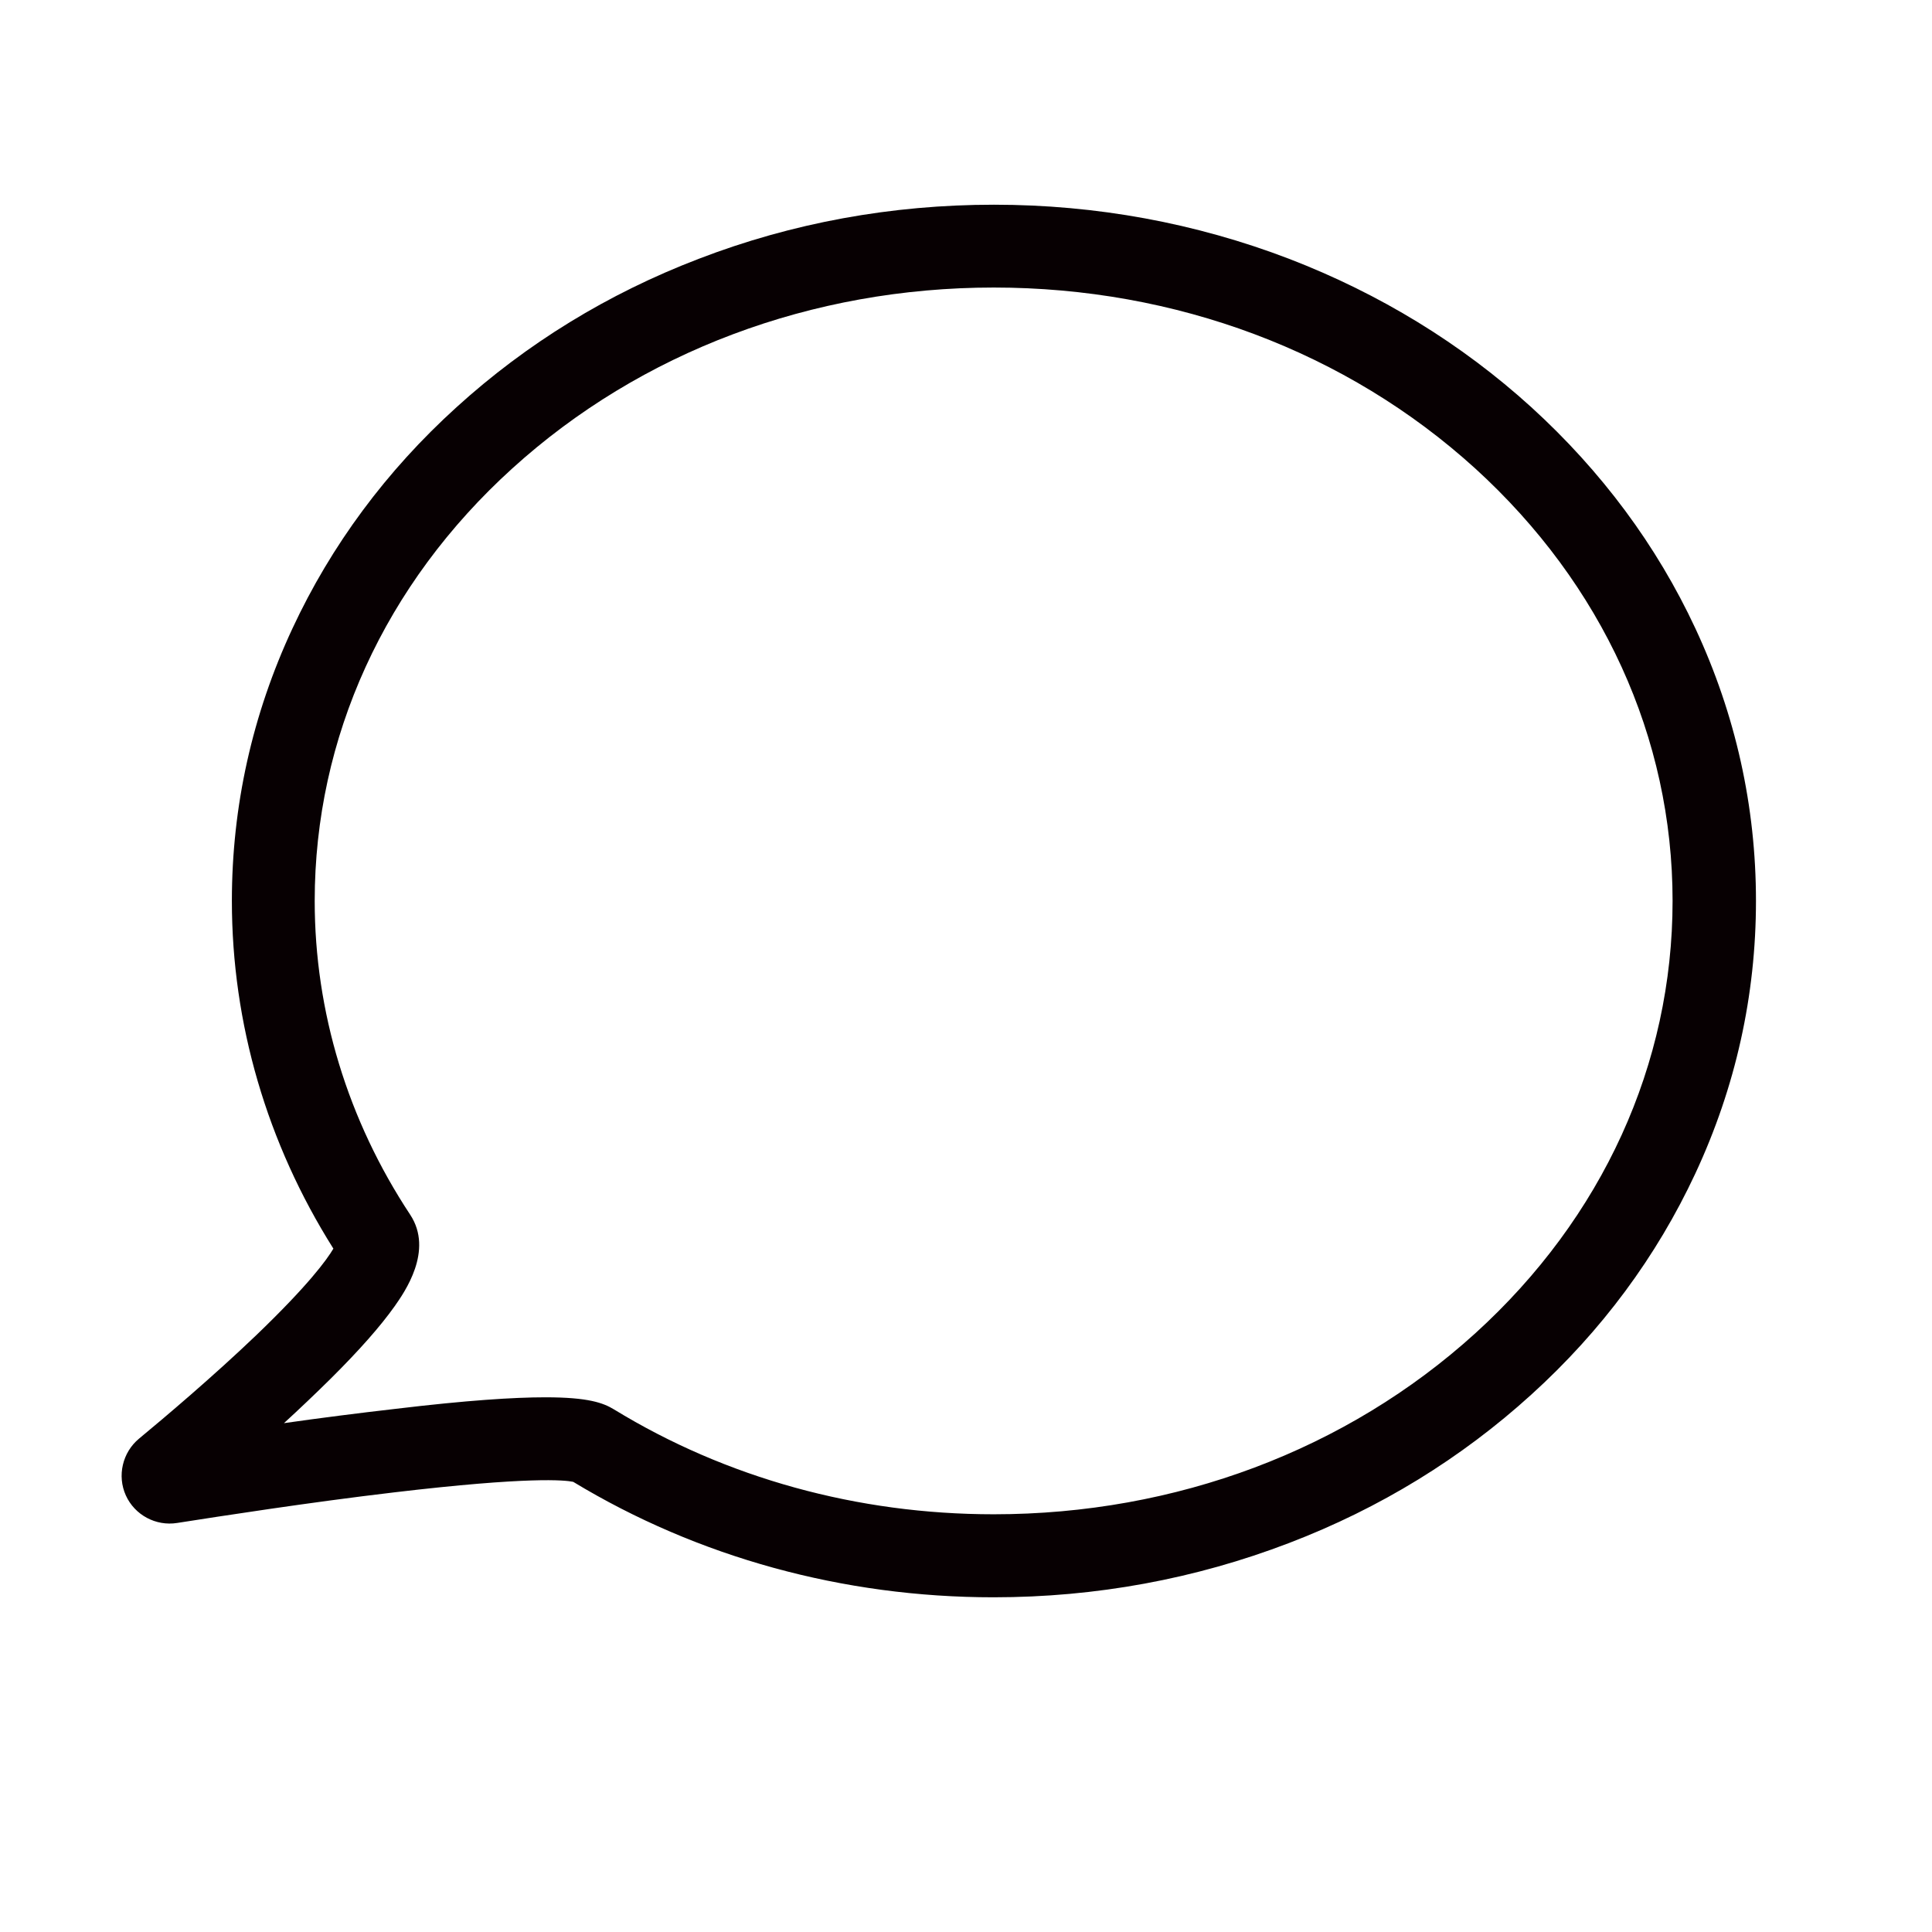
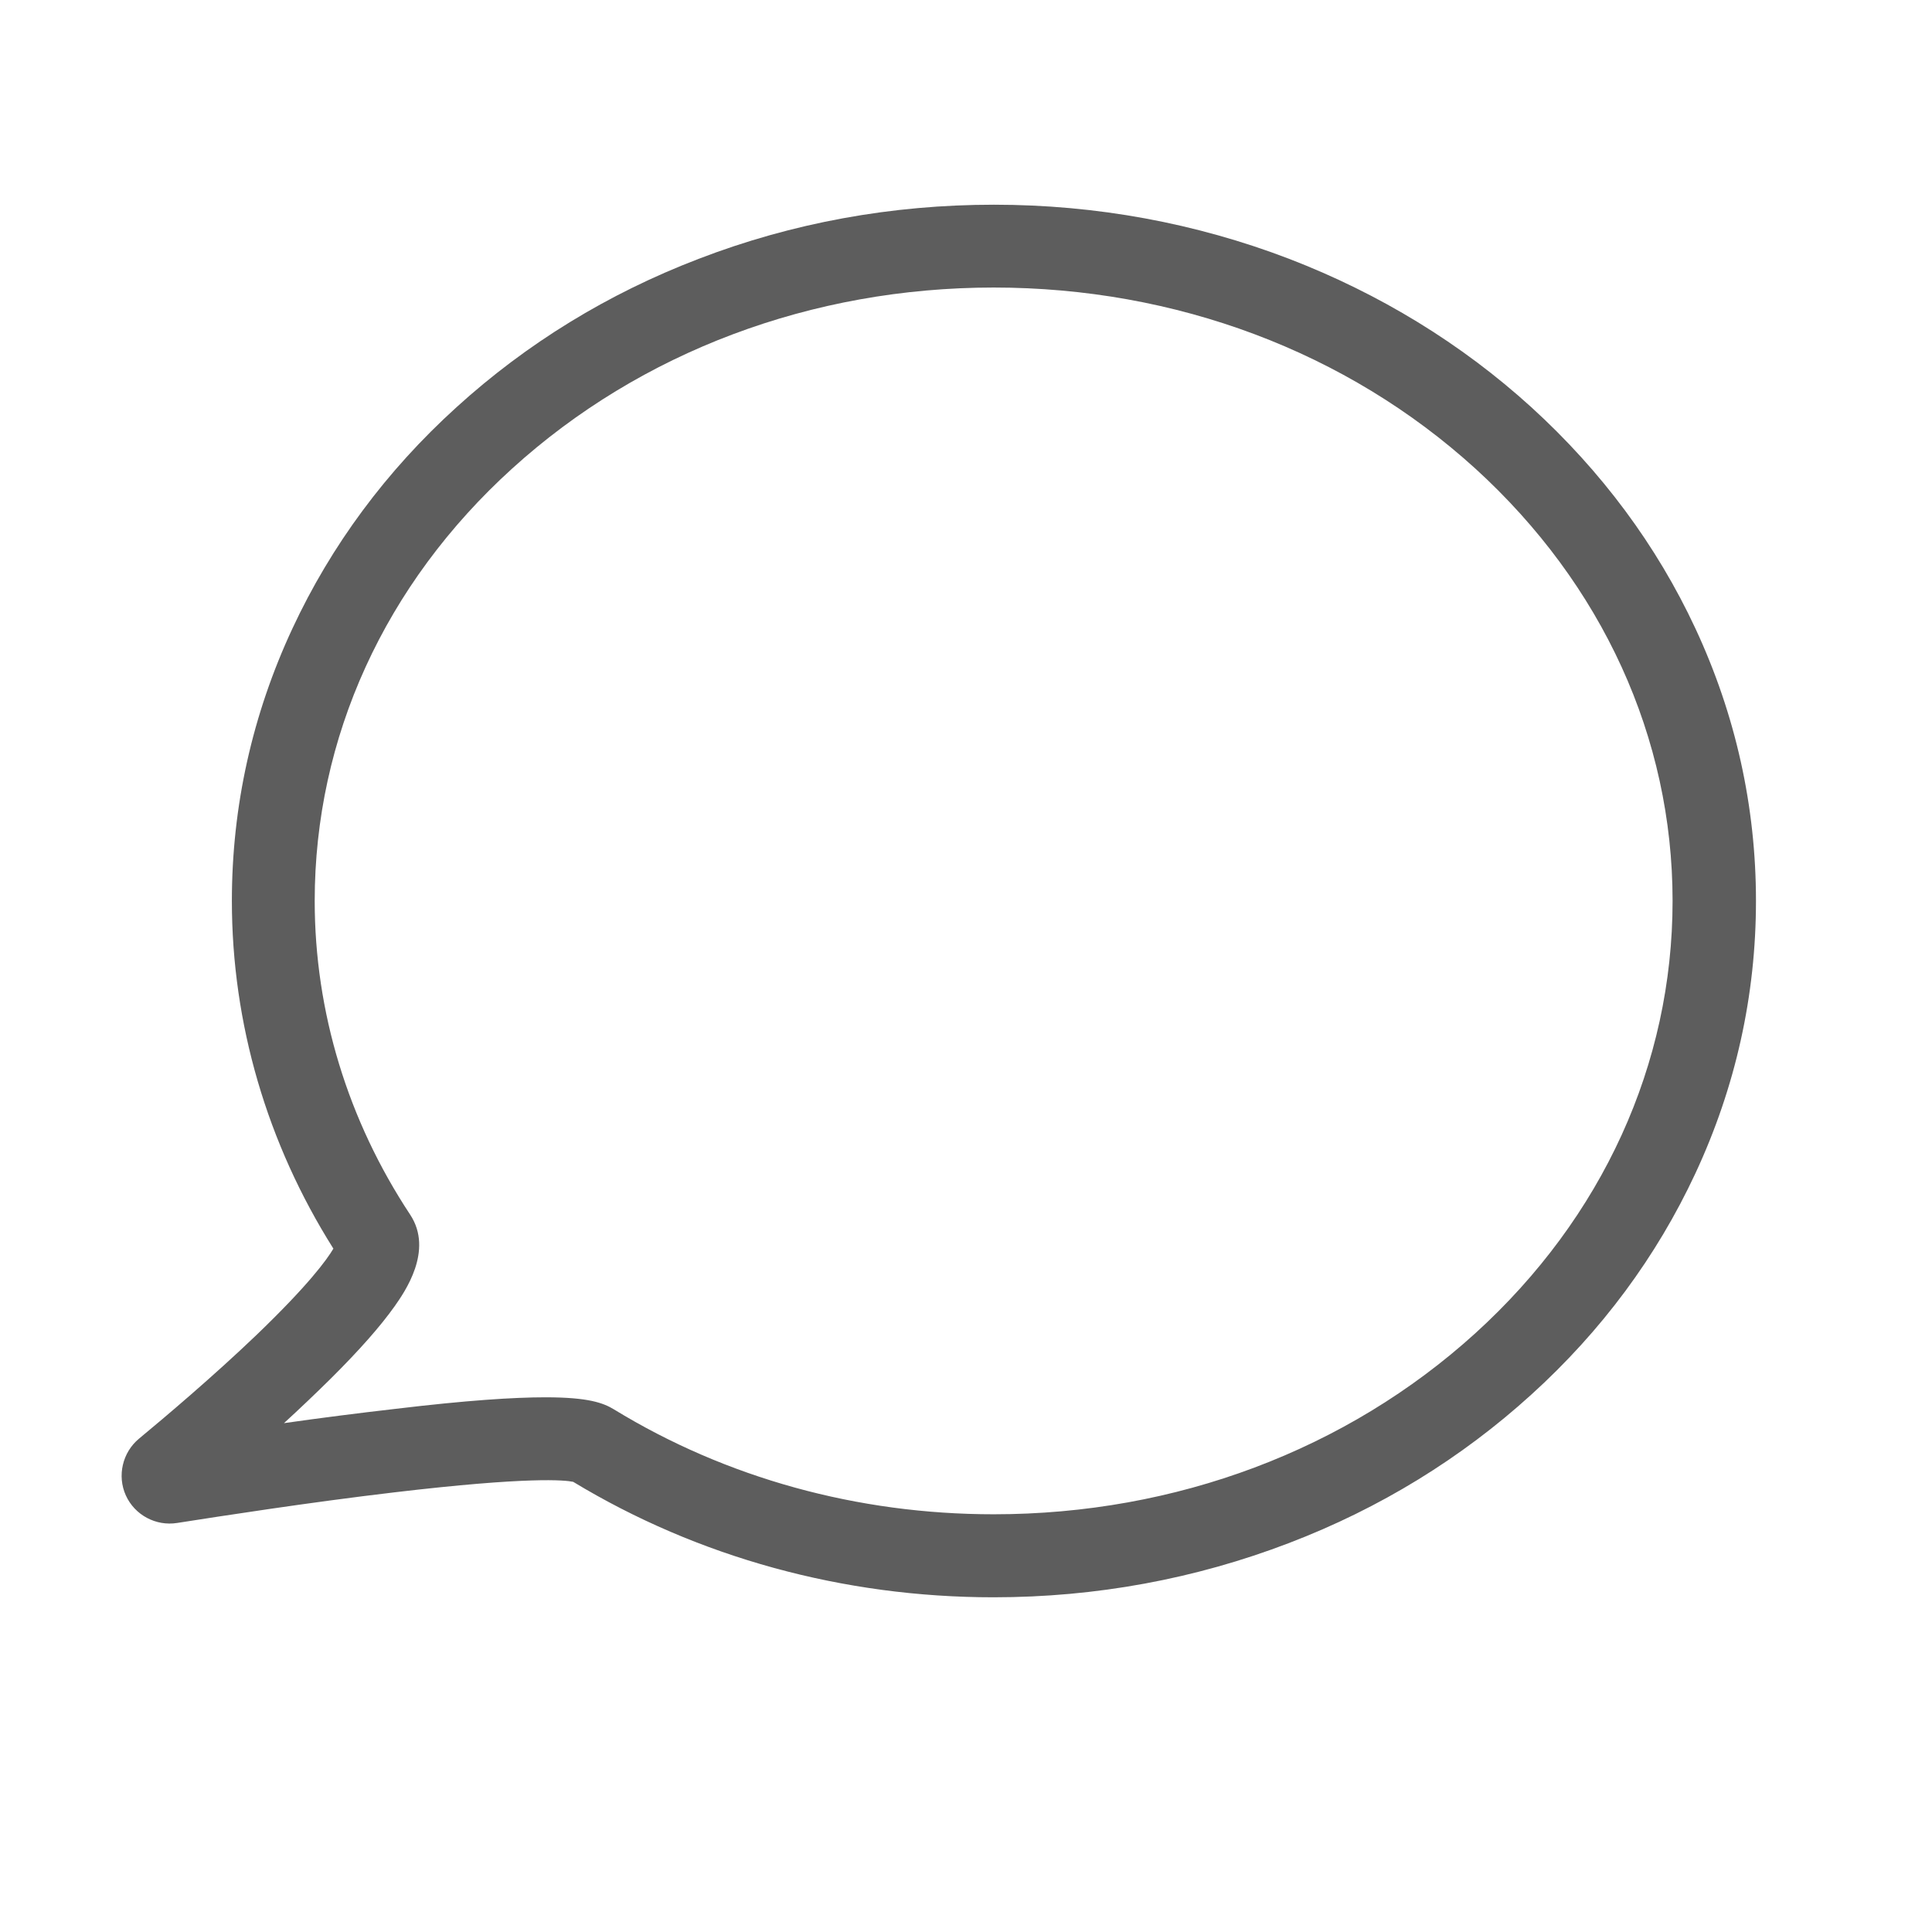
<svg xmlns="http://www.w3.org/2000/svg" t="1675561325511" class="icon" viewBox="0 0 1024 1024" version="1.1" p-id="7497" width="200" height="200">
-   <path d="M898.6 333.1c-20.5-44-49.8-83.4-87-117.3-37.1-33.7-80.3-60.1-128.3-78.6-49.6-19-102.3-28.7-156.5-28.7s-106.9 9.6-156.5 28.7c-48.1 18.4-91.2 44.9-128.3 78.6-37.3 33.8-66.5 73.3-87 117.3-21.3 45.7-32.1 94.3-32.1 144.4 0 64.9 18.6 128.5 53.8 184.3-3.4 5.8-13.2 19.3-40.9 45.9-23.1 22.1-48.8 43.8-62.1 54.8-8.8 7.3-11.7 19.7-7 30.1 4.7 10.4 15.9 16.4 27.2 14.6 23.7-3.7 70-10.9 114.9-16.2 71.8-8.5 90.7-6.5 95-5.6 66.1 40 143.1 61.2 222.8 61.2 54.2 0 106.9-9.7 156.7-28.8 48.1-18.4 91.2-44.9 128.3-78.6 37.3-33.8 66.5-73.3 87-117.3 21.3-45.7 32.1-94.3 32.1-144.4 0-50.1-10.8-98.7-32.1-144.4zM781.9 706.7c-68.1 61.8-158.7 95.9-255.2 95.9-72.2 0-141.8-19.2-201.3-55.6-5.6-3.4-13.5-6.4-36.3-6.4-16.8 0-41.7 1.6-79.3 6.1-20 2.3-40.4 4.9-59.3 7.6 8.3-7.6 16.7-15.6 24.7-23.5 15.3-15.2 26.4-27.8 34-38.5 5.1-7.3 20.8-29.4 8.2-48.5-33.1-50.1-50.6-107.6-50.6-166.3 0-86.5 37.1-167.9 104.7-229.2 68.1-61.8 158.7-95.9 255.2-95.9s187.1 34 255.2 95.9c67.4 61.4 104.6 142.7 104.6 229.2s-37.1 167.9-104.6 229.2z" fill="#070002" p-id="7498" />
+   <path d="M898.6 333.1c-20.5-44-49.8-83.4-87-117.3-37.1-33.7-80.3-60.1-128.3-78.6-49.6-19-102.3-28.7-156.5-28.7s-106.9 9.6-156.5 28.7c-48.1 18.4-91.2 44.9-128.3 78.6-37.3 33.8-66.5 73.3-87 117.3-21.3 45.7-32.1 94.3-32.1 144.4 0 64.9 18.6 128.5 53.8 184.3-3.4 5.8-13.2 19.3-40.9 45.9-23.1 22.1-48.8 43.8-62.1 54.8-8.8 7.3-11.7 19.7-7 30.1 4.7 10.4 15.9 16.4 27.2 14.6 23.7-3.7 70-10.9 114.9-16.2 71.8-8.5 90.7-6.5 95-5.6 66.1 40 143.1 61.2 222.8 61.2 54.2 0 106.9-9.7 156.7-28.8 48.1-18.4 91.2-44.9 128.3-78.6 37.3-33.8 66.5-73.3 87-117.3 21.3-45.7 32.1-94.3 32.1-144.4 0-50.1-10.8-98.7-32.1-144.4zM781.9 706.7c-68.1 61.8-158.7 95.9-255.2 95.9-72.2 0-141.8-19.2-201.3-55.6-5.6-3.4-13.5-6.4-36.3-6.4-16.8 0-41.7 1.6-79.3 6.1-20 2.3-40.4 4.9-59.3 7.6 8.3-7.6 16.7-15.6 24.7-23.5 15.3-15.2 26.4-27.8 34-38.5 5.1-7.3 20.8-29.4 8.2-48.5-33.1-50.1-50.6-107.6-50.6-166.3 0-86.5 37.1-167.9 104.7-229.2 68.1-61.8 158.7-95.9 255.2-95.9s187.1 34 255.2 95.9c67.4 61.4 104.6 142.7 104.6 229.2s-37.1 167.9-104.6 229.2z" fill="#5D5D5D" p-id="7498" />
</svg>
